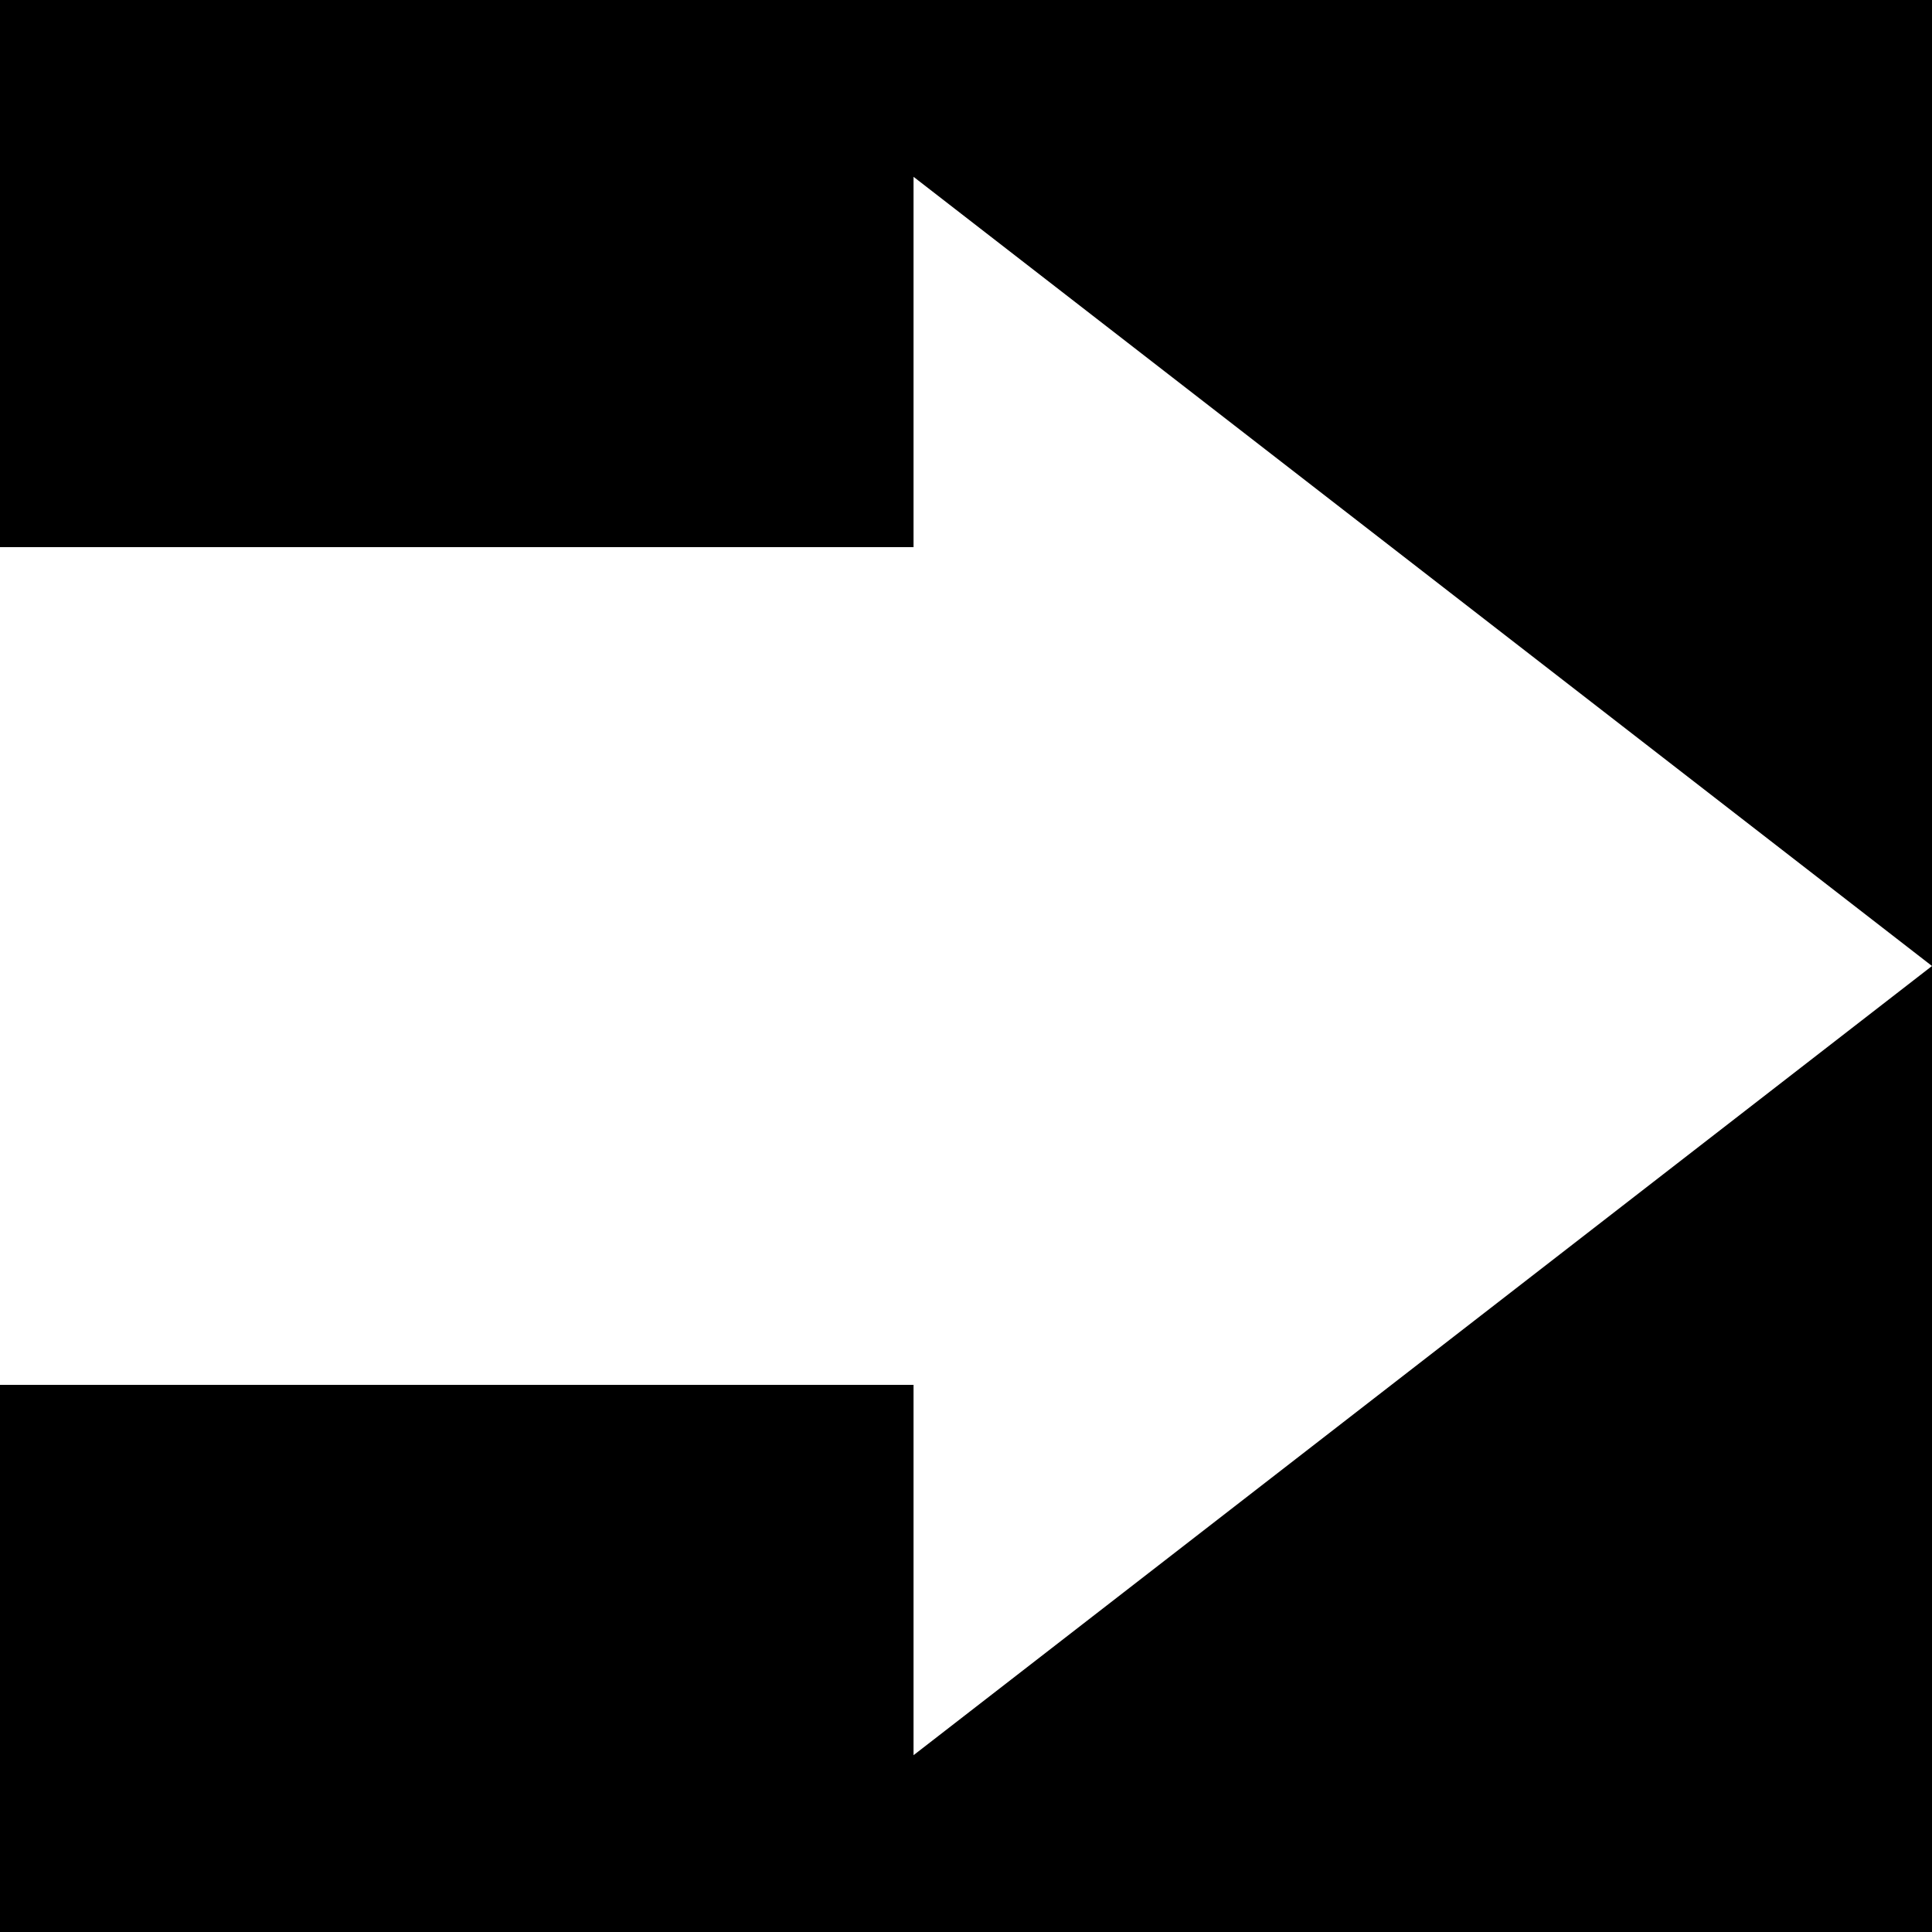
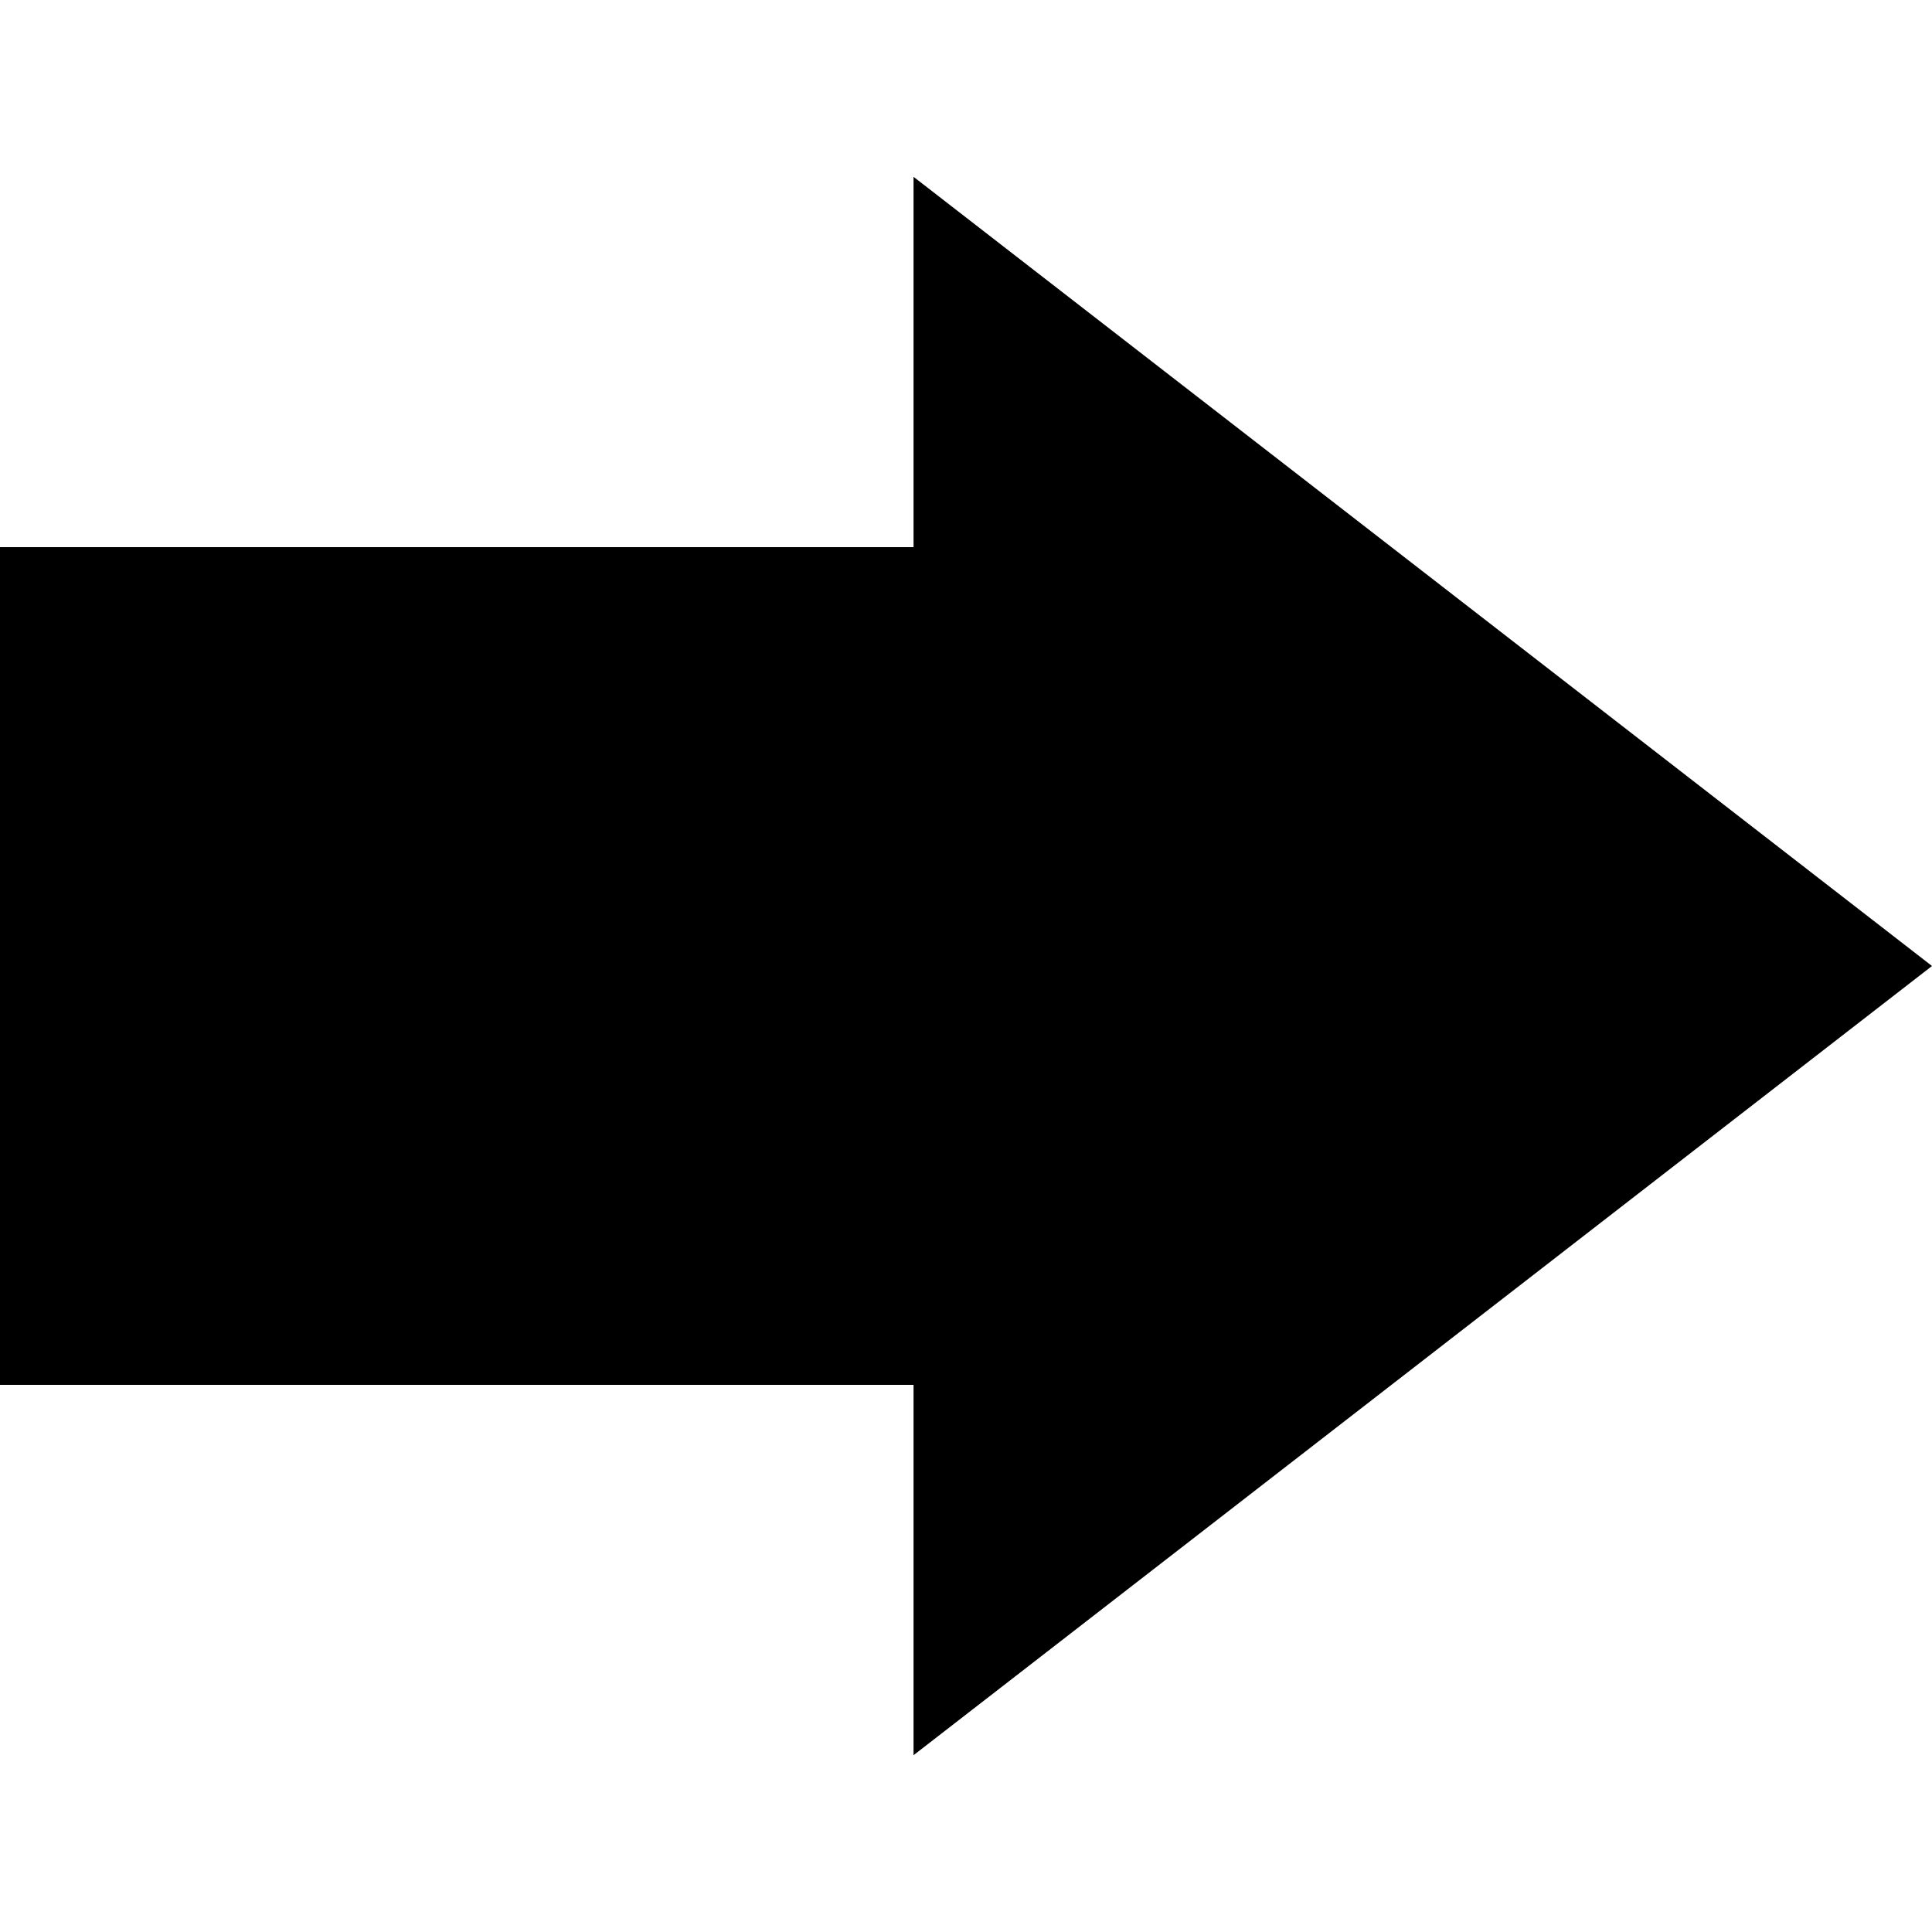
- <svg xmlns="http://www.w3.org/2000/svg" cache-id="b0041309ea1c4766a4b1cab7fea89534" id="e4penglYLRr1" viewBox="0 0 300 300" shape-rendering="geometricPrecision" text-rendering="geometricPrecision">
-   <path d="M0,300L0,0h300v300h-300ZM300,150L141.854,27.454v57.507h-141.854v130.077h141.854v57.507L300,150Z" stroke-width="0" />
+ <svg xmlns="http://www.w3.org/2000/svg" id="evdi4tEsjH01" viewBox="0 0 300 300" shape-rendering="geometricPrecision" text-rendering="geometricPrecision">
+   <path d="M141.854,272.546v-57.507h-141.854v-130.077h141.854v-57.507L300,150L141.854,272.546Z" transform="translate(0-.000005)" stroke-width="0" />
</svg>
